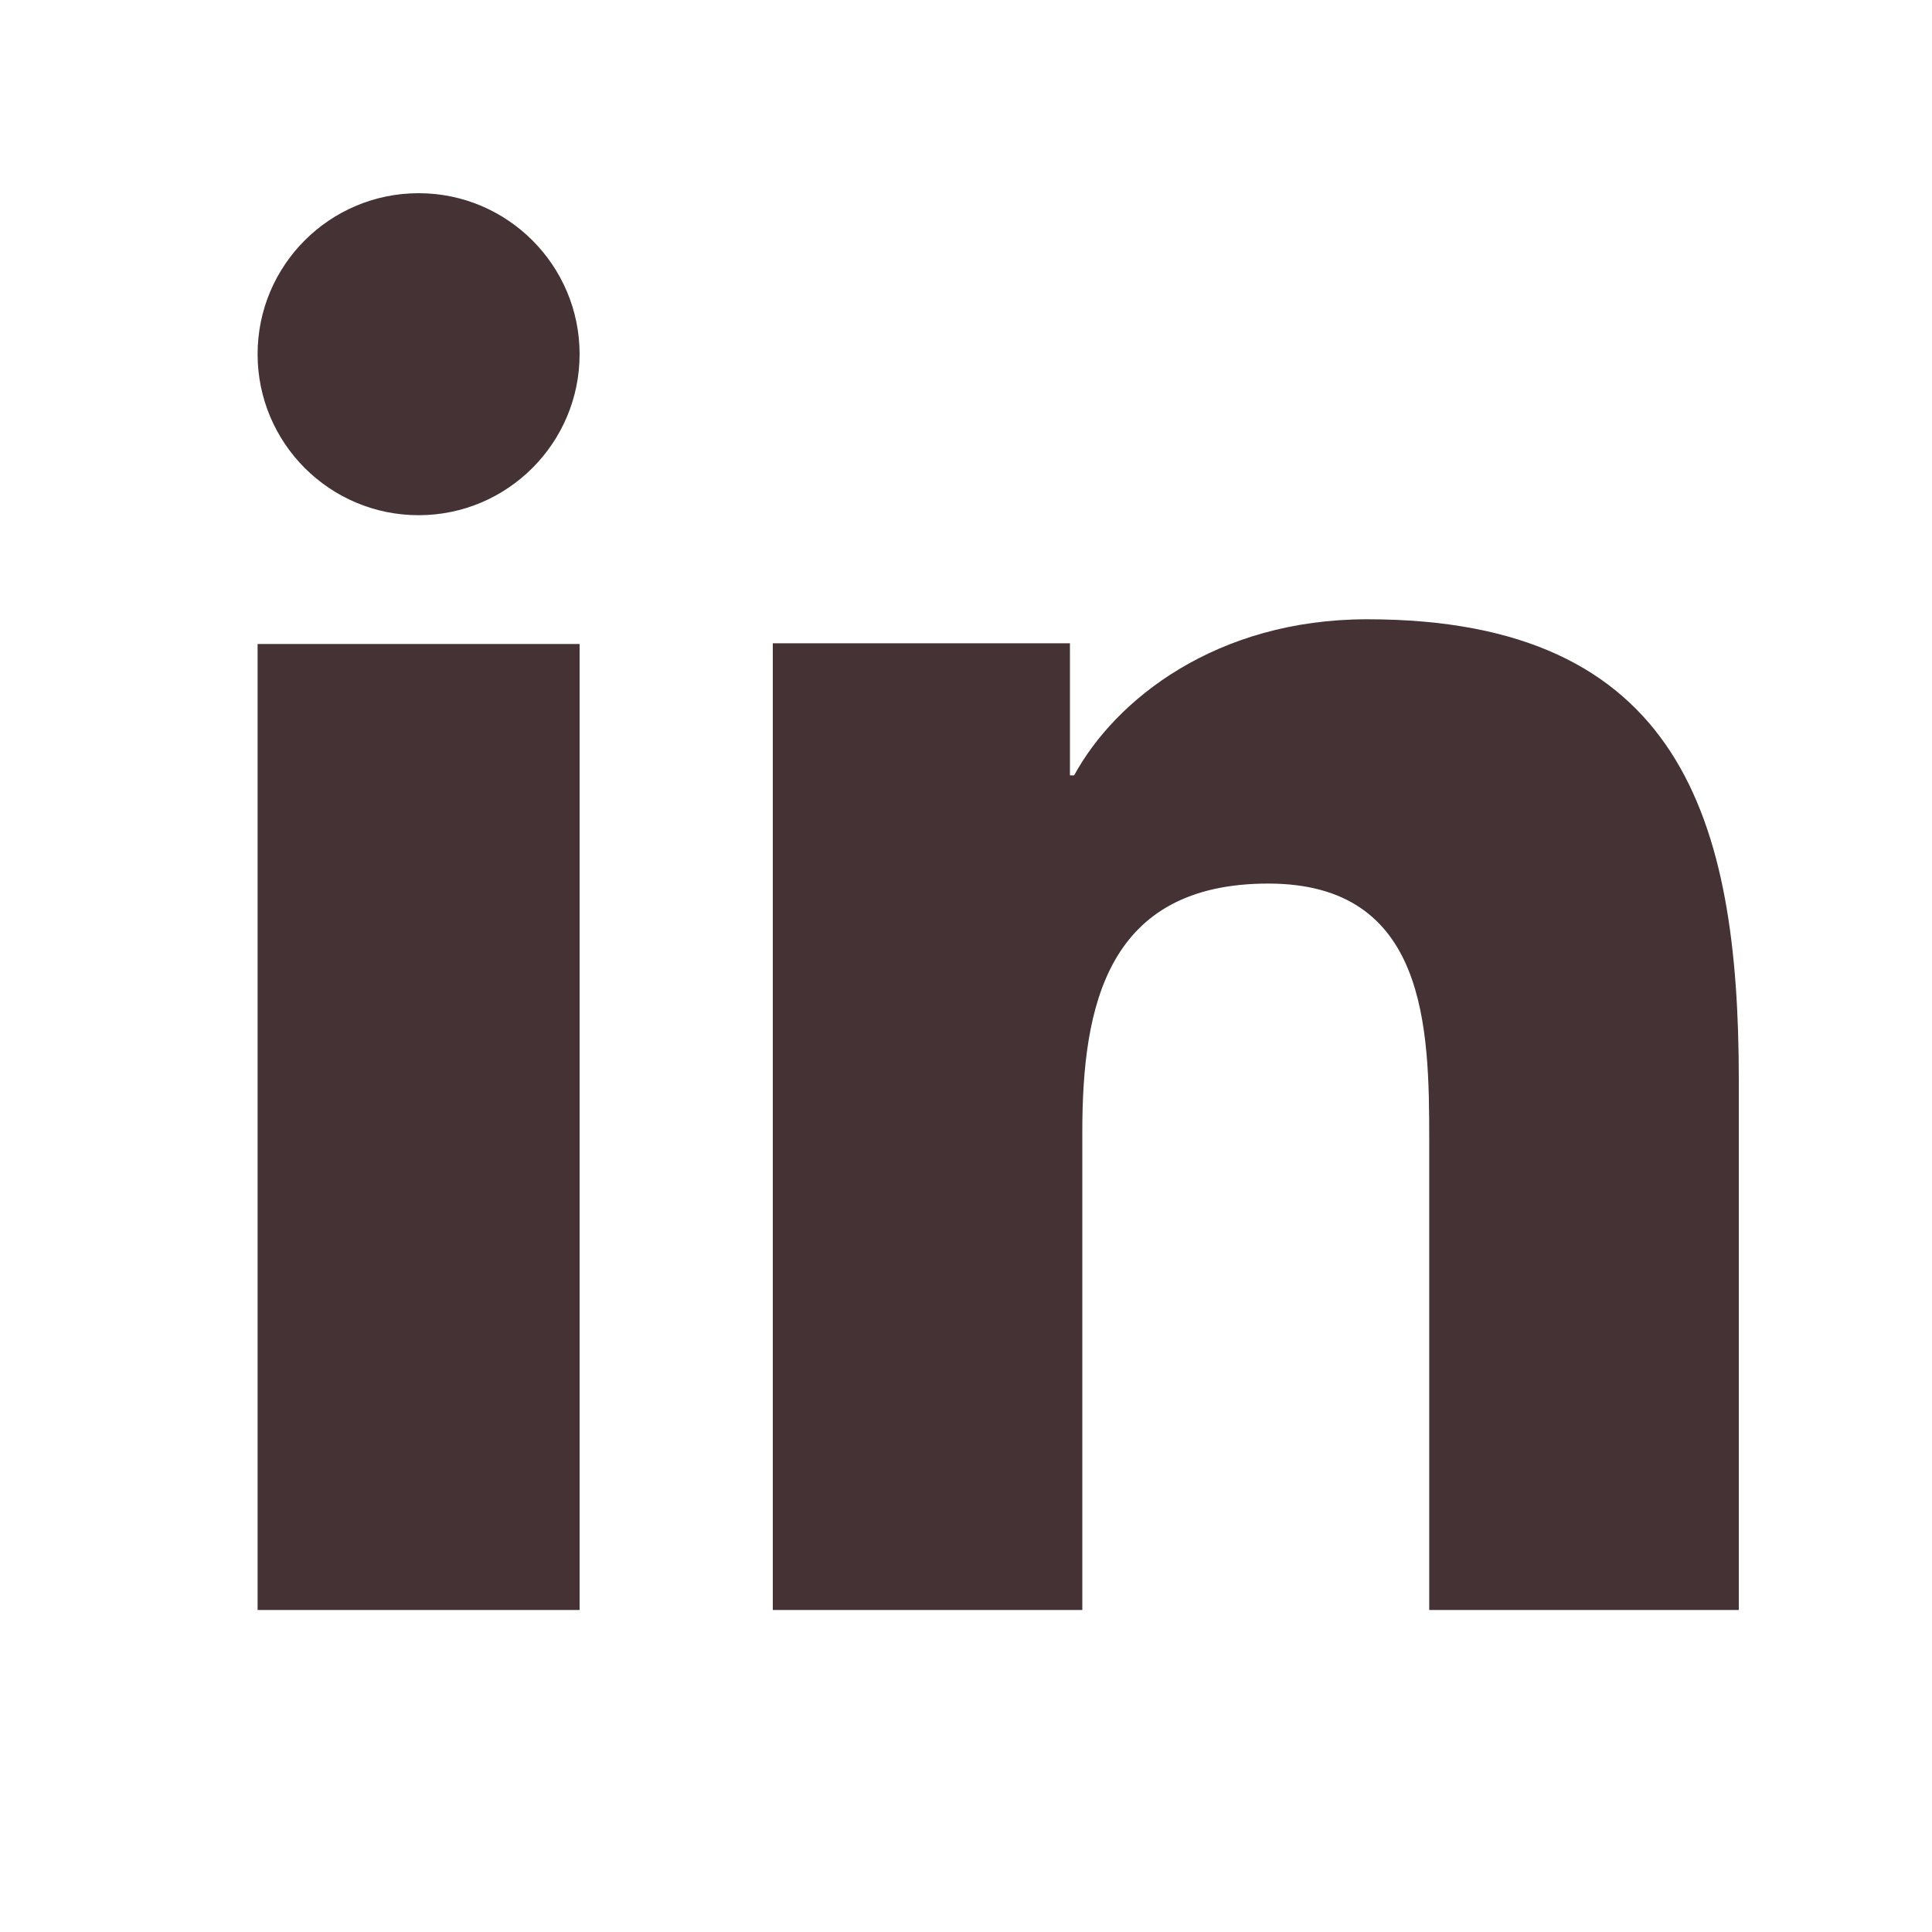
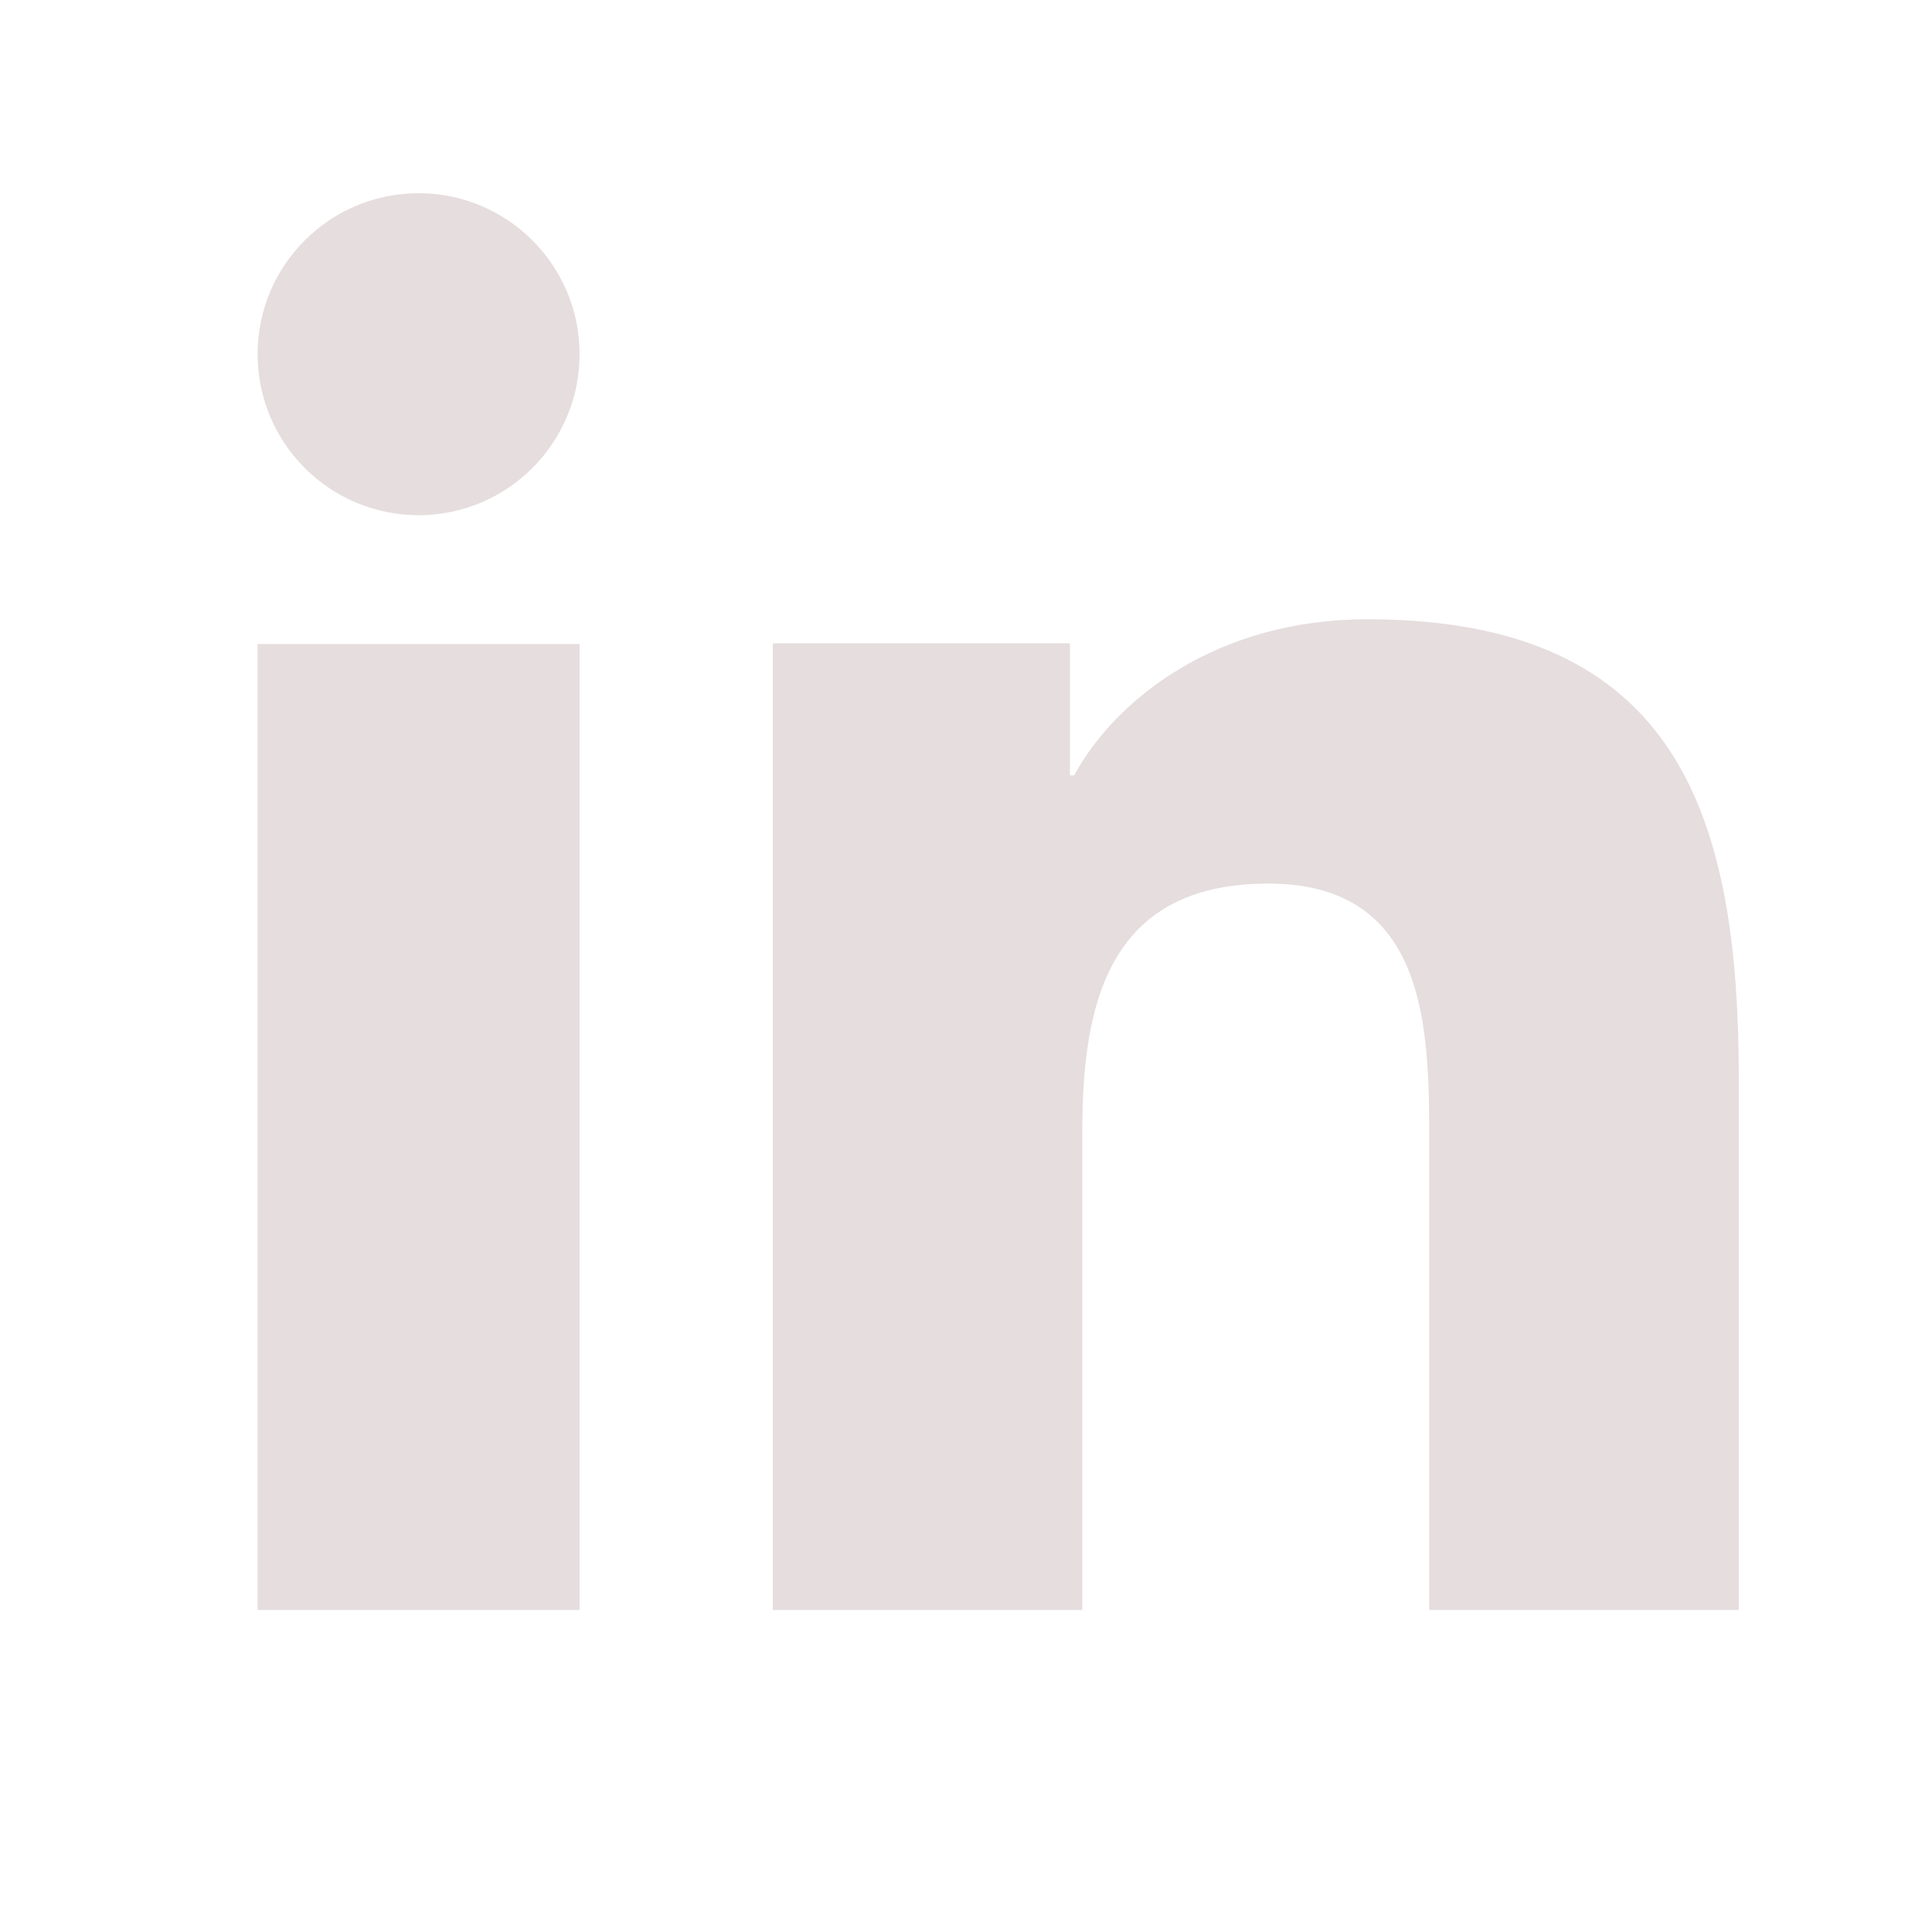
<svg xmlns="http://www.w3.org/2000/svg" viewBox="0,0,256,256" width="60px" height="60px" fill-rule="nonzero">
-   <g fill="#443235" fill-rule="nonzero" stroke="none" stroke-width="1" stroke-linecap="butt" stroke-linejoin="miter" stroke-miterlimit="10" stroke-dasharray="" stroke-dashoffset="0" font-family="none" font-weight="none" font-size="none" text-anchor="none" style="mix-blend-mode: normal">
+   <g fill="#e6ddde" fill-rule="nonzero" stroke="none" stroke-width="1" stroke-linecap="butt" stroke-linejoin="miter" stroke-miterlimit="10" stroke-dasharray="" stroke-dashoffset="0" font-family="none" font-weight="none" font-size="none" text-anchor="none" style="mix-blend-mode: normal">
    <g transform="scale(8.53333,8.53333)">
      <path d="M9,25h-5v-15h5zM6.501,8c-1.383,0 -2.501,-1.121 -2.501,-2.501c0,-1.38 1.12,-2.499 2.501,-2.499c1.378,0 2.499,1.121 2.499,2.499c0,1.38 -1.121,2.501 -2.499,2.501zM27,25h-4.807v-7.3c0,-1.741 -0.033,-3.98 -2.499,-3.98c-2.503,0 -2.888,1.896 -2.888,3.854v7.426h-4.806v-15.011h4.614v2.051h0.065c0.642,-1.18 2.211,-2.424 4.551,-2.424c4.87,0 5.77,3.109 5.77,7.151c0,0 0,8.233 0,8.233z" />
    </g>
  </g>
</svg>
